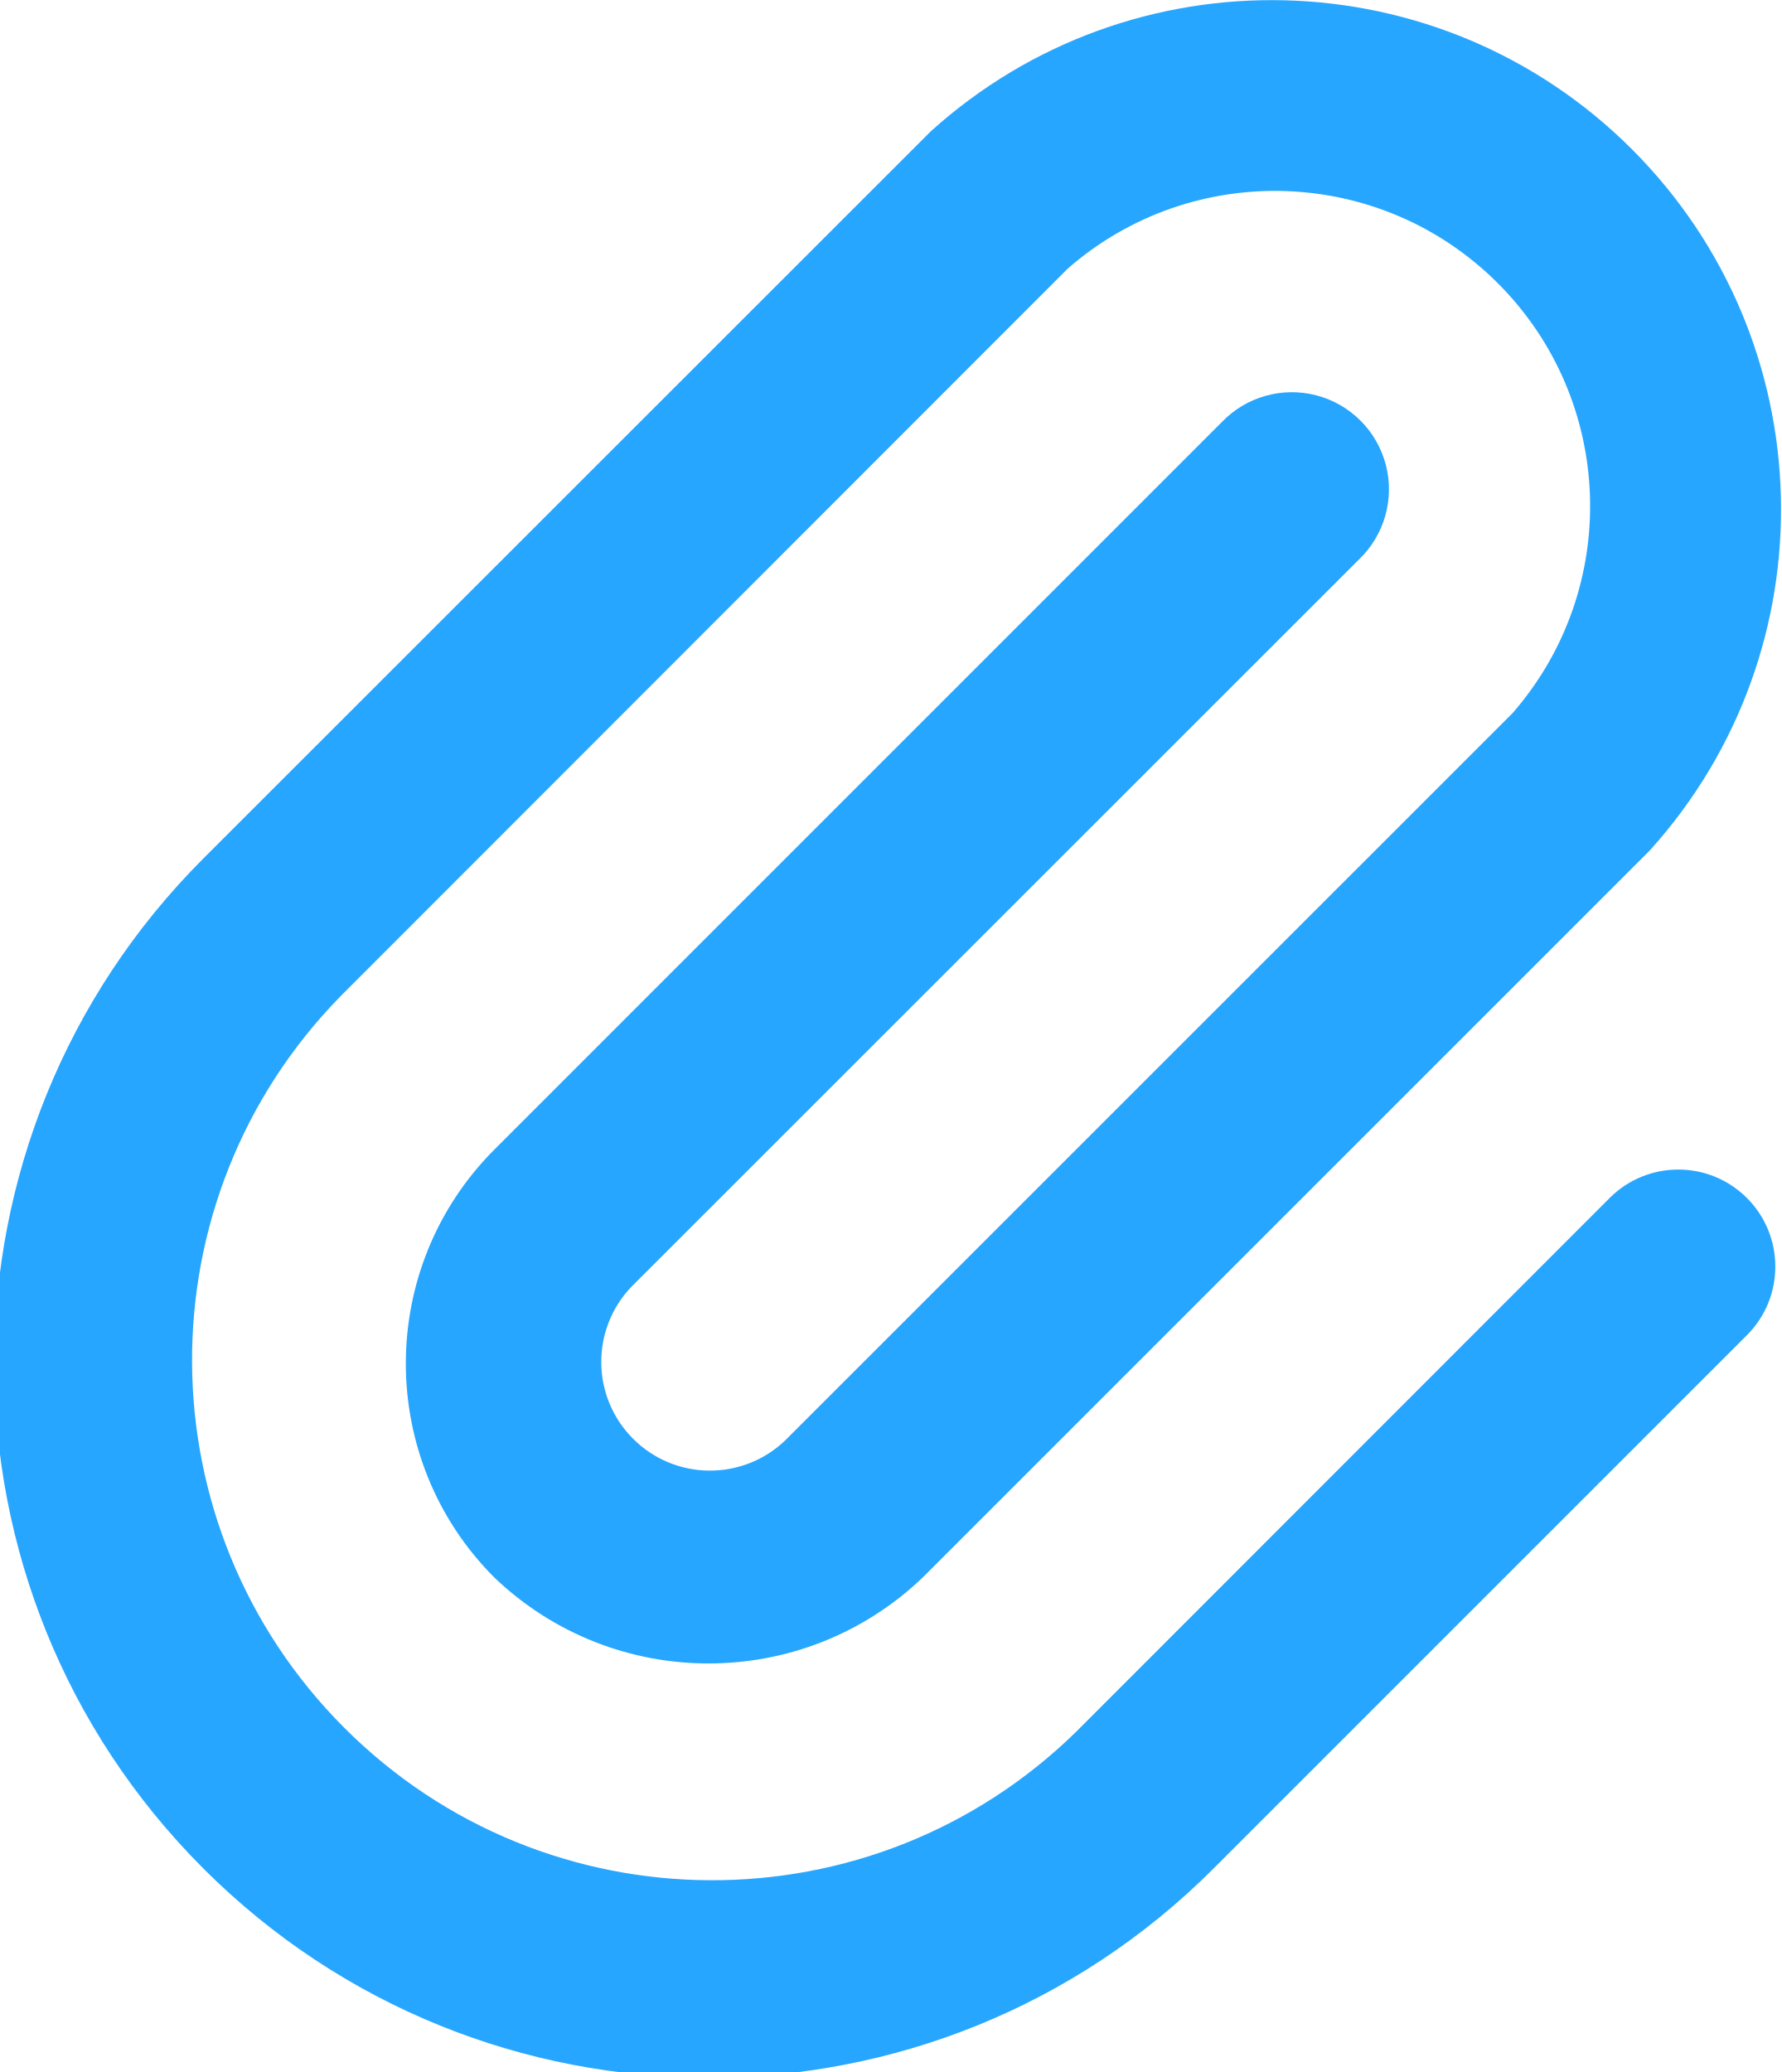
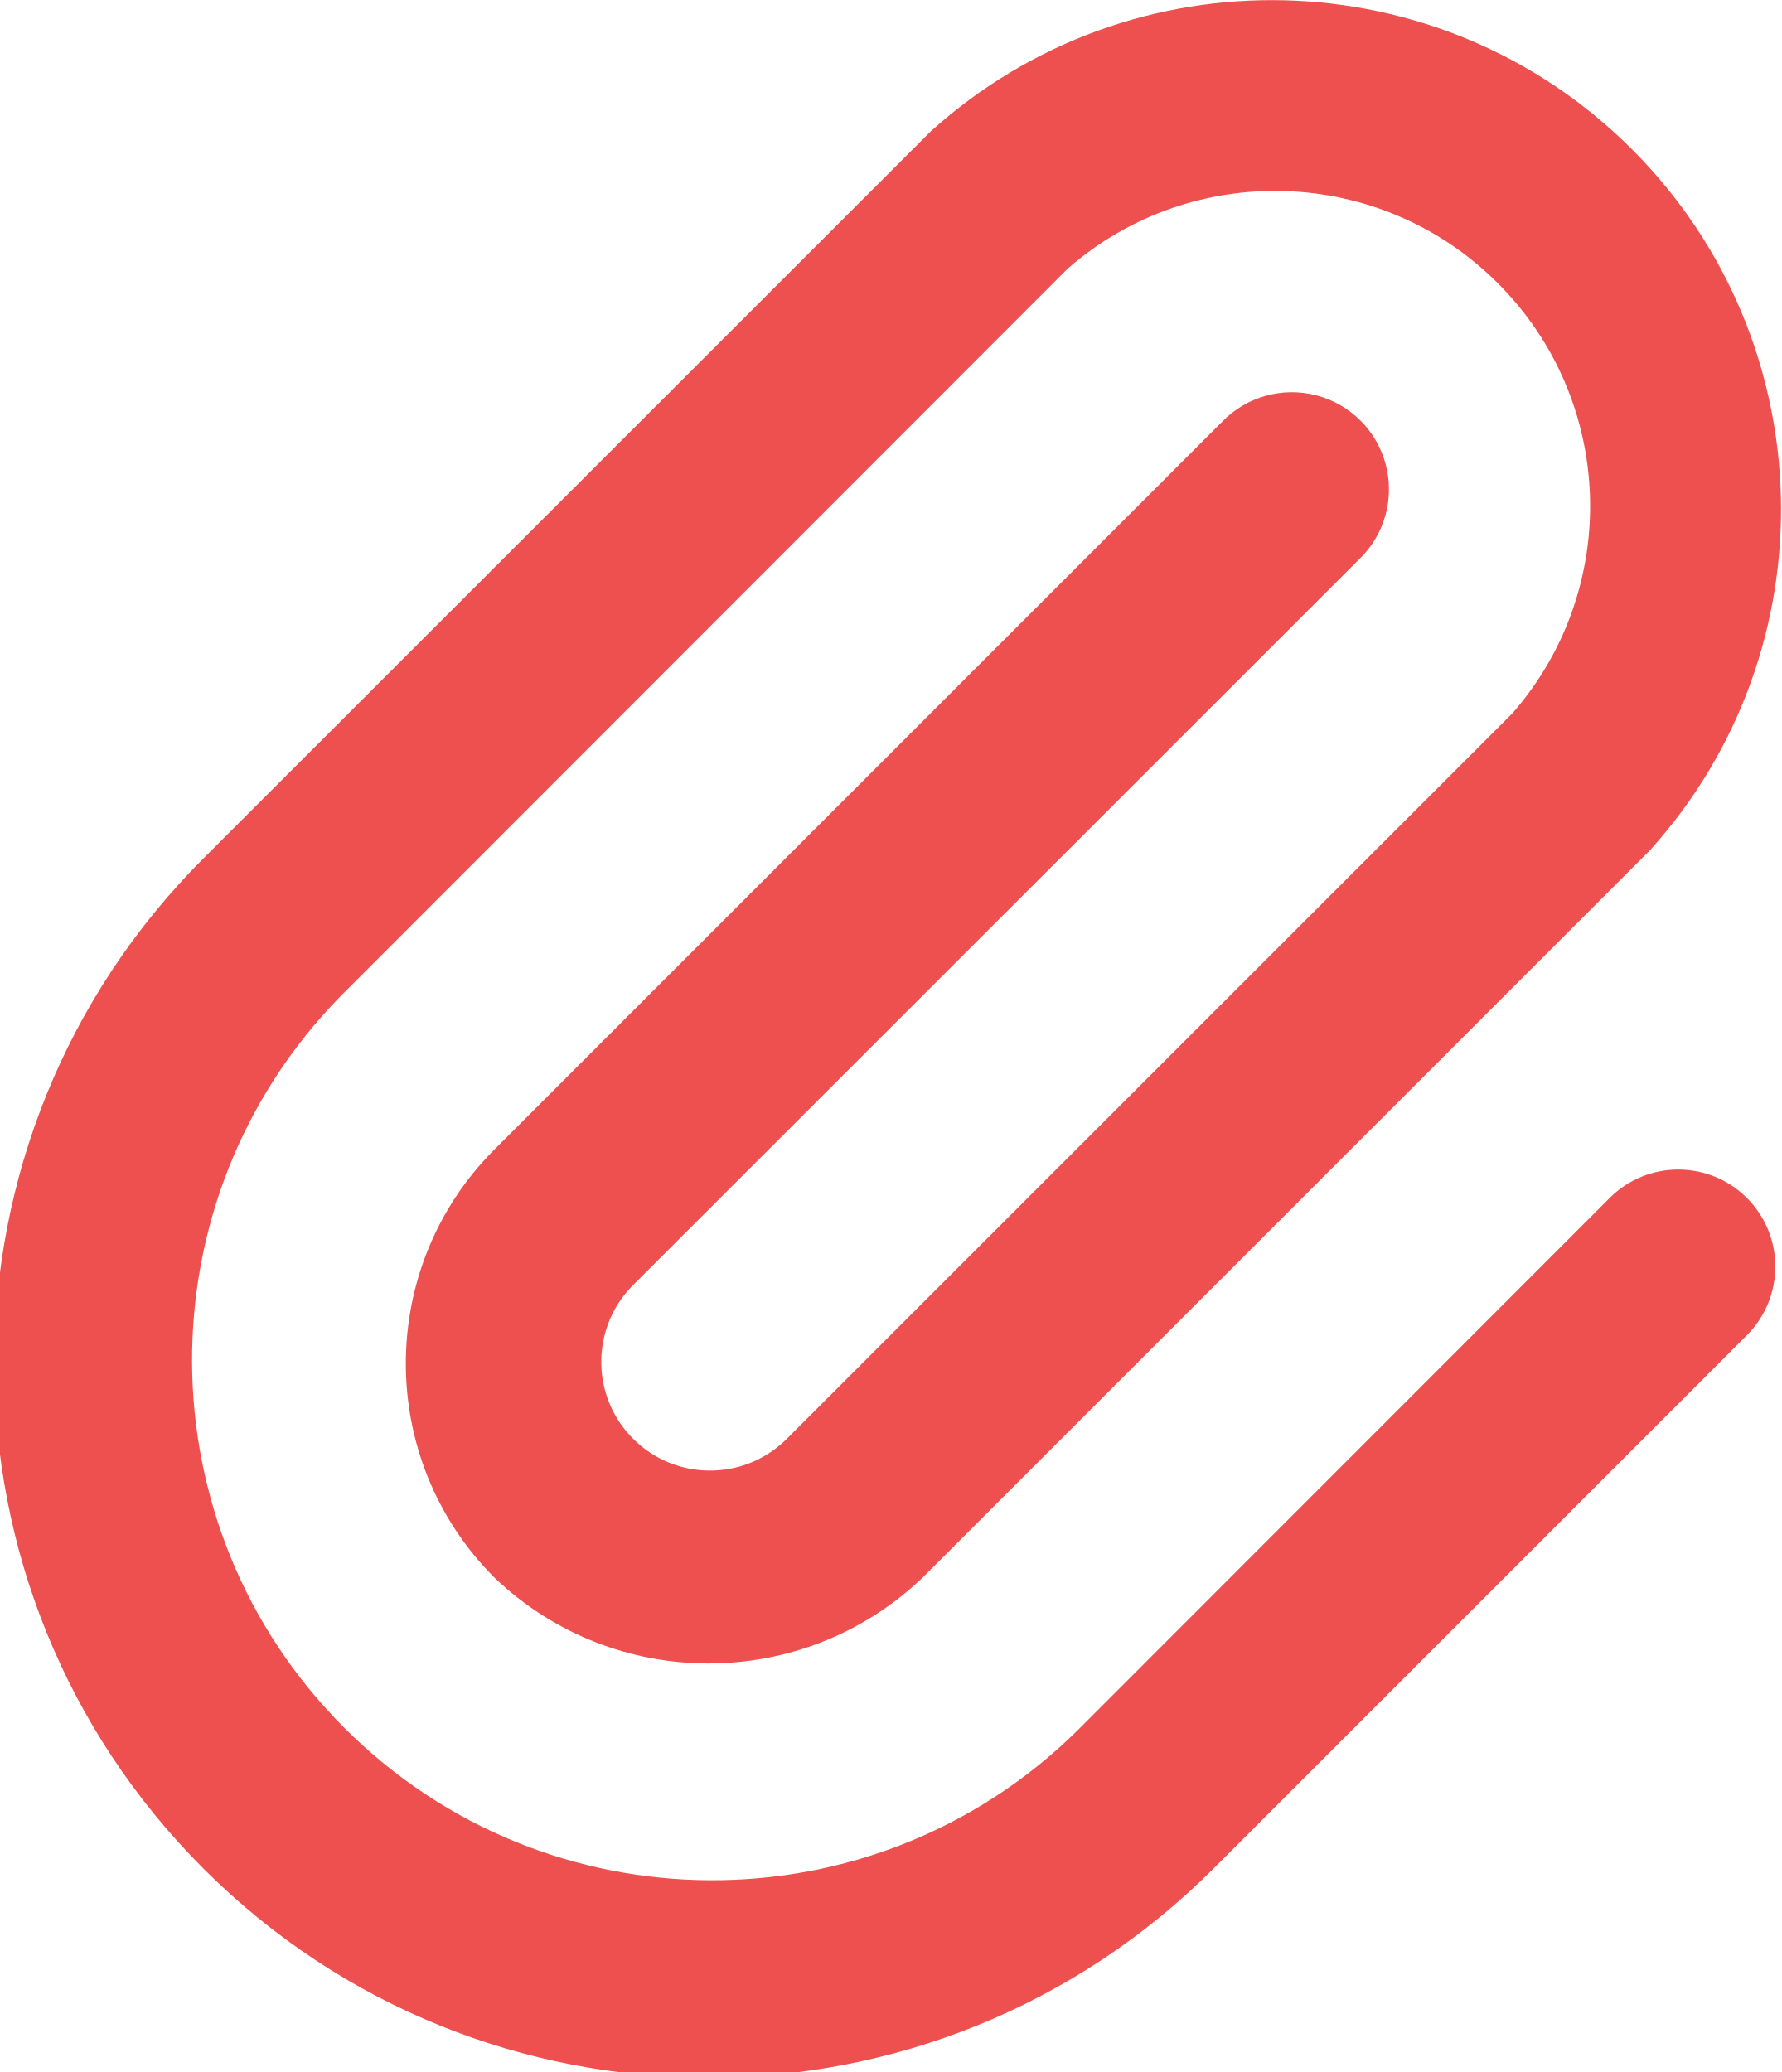
<svg xmlns="http://www.w3.org/2000/svg" viewBox="0 0 24.069 28">
-   <path d="M20.334,7.56a1.312,1.312,0,1,0-1.855-1.855L8.651,15.534a4.093,4.093,0,0,0,0,5.785,4.187,4.187,0,0,0,5.786,0l9.828-9.828a6.88,6.88,0,0,0-9.717-9.717L4.719,11.6A9.652,9.652,0,0,0,18.368,25.251l7.208-7.208a1.311,1.311,0,0,0-1.855-1.854L16.514,23.4a7.029,7.029,0,0,1-9.94-9.94h0L16.4,3.628a4.259,4.259,0,0,1,6.009,6.009l-9.829,9.828a1.469,1.469,0,0,1-2.077-2.077Z" transform="translate(-1.97 0)" fill="#27a6ff" />
+   <path d="M20.334,7.56a1.312,1.312,0,1,0-1.855-1.855L8.651,15.534a4.093,4.093,0,0,0,0,5.785,4.187,4.187,0,0,0,5.786,0l9.828-9.828a6.88,6.88,0,0,0-9.717-9.717L4.719,11.6A9.652,9.652,0,0,0,18.368,25.251l7.208-7.208a1.311,1.311,0,0,0-1.855-1.854L16.514,23.4a7.029,7.029,0,0,1-9.94-9.94h0L16.4,3.628a4.259,4.259,0,0,1,6.009,6.009l-9.829,9.828a1.469,1.469,0,0,1-2.077-2.077Z" transform="translate(-1.97 0)" fill="#ee5050" />
</svg>
